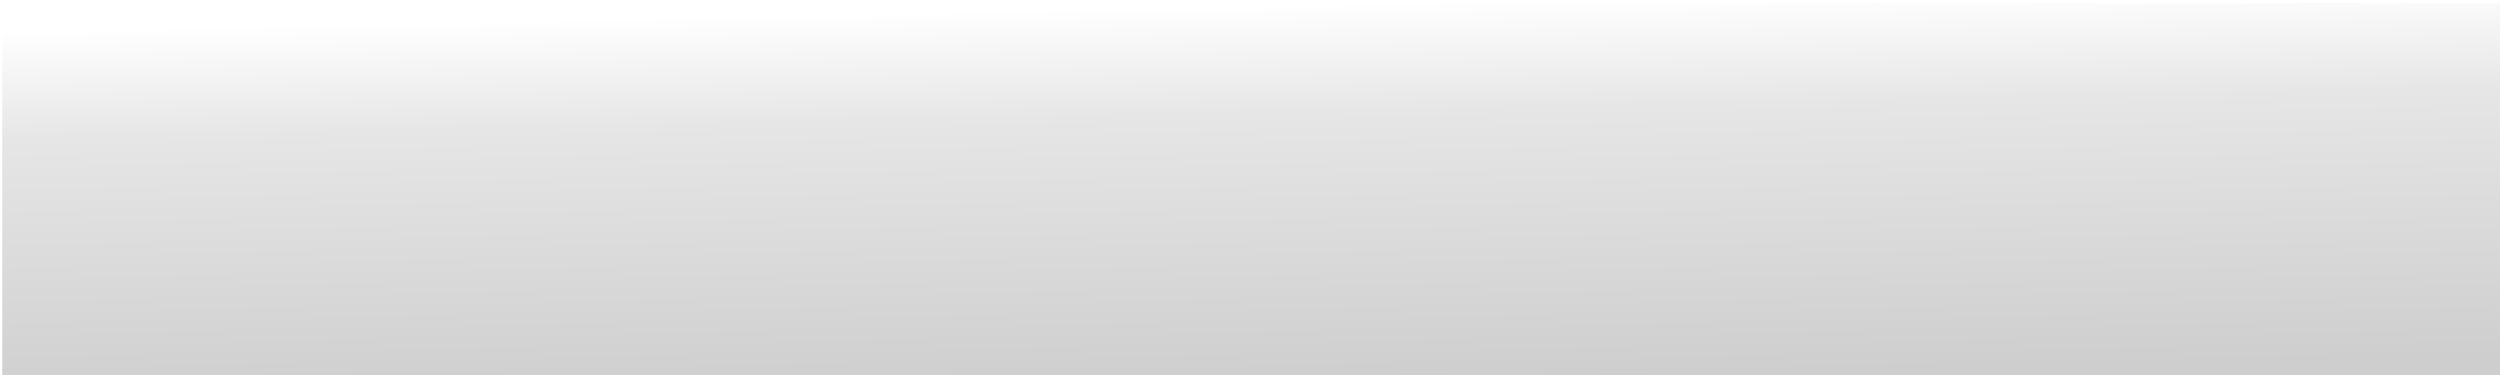
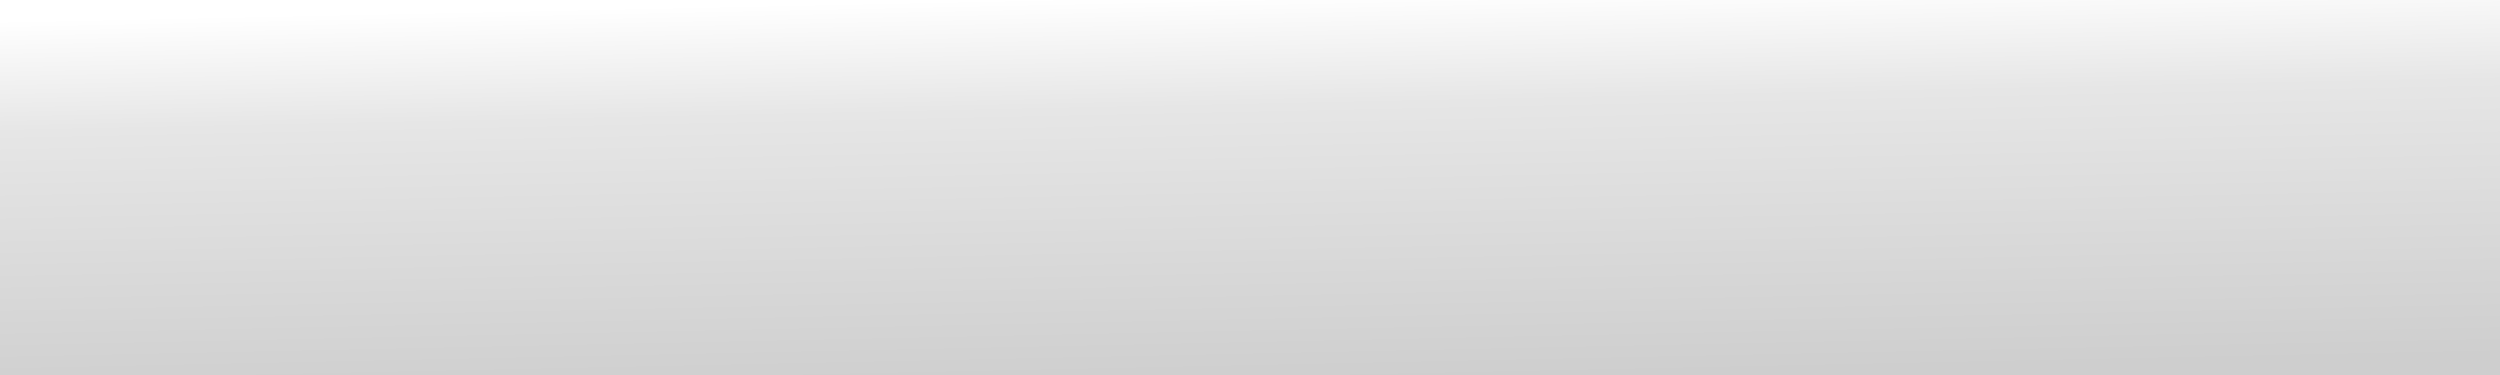
<svg xmlns="http://www.w3.org/2000/svg" xmlns:xlink="http://www.w3.org/1999/xlink" width="480" height="72" id="svg13594" version="1.1">
  <defs id="defs13596">
    <linearGradient id="linearGradient20081">
      <stop id="stop20083" offset="0" style="stop-color:#ffffff;stop-opacity:1;" />
      <stop style="stop-color:#e6e6e6;stop-opacity:1;" offset="0.288" id="stop20087" />
      <stop id="stop20085" offset="1" style="stop-color:#cecece;stop-opacity:1;" />
    </linearGradient>
    <linearGradient id="linearGradient20035">
      <stop style="stop-color:#000000;stop-opacity:1;" offset="0" id="stop20037" />
      <stop style="stop-color:#282828;stop-opacity:0.91;" offset="1" id="stop20039" />
    </linearGradient>
    <linearGradient id="linearGradient14267">
      <stop style="stop-color:#858789;stop-opacity:1;" offset="0" id="stop14269" />
      <stop style="stop-color:#858789;stop-opacity:0;" offset="1" id="stop14271" />
    </linearGradient>
    <linearGradient id="linearGradient14257">
      <stop style="stop-color:#cecece;stop-opacity:1;" offset="0" id="stop14259" />
      <stop style="stop-color:#e8e8e8;stop-opacity:1;" offset="1" id="stop14261" />
    </linearGradient>
    <linearGradient id="linearGradient14125">
      <stop style="stop-color:#141414;stop-opacity:0.808;" offset="0" id="stop14127" />
      <stop style="stop-color:#505050;stop-opacity:0.208;" offset="1" id="stop14129" />
    </linearGradient>
    <linearGradient xlink:href="#linearGradient14125" id="linearGradient14131" x1="18.578" y1="1018.235" x2="18.702" y2="1046.922" gradientUnits="userSpaceOnUse" />
    <linearGradient xlink:href="#linearGradient14125" id="linearGradient14228" x1="19.413" y1="1018.173" x2="19.66" y2="1047.849" gradientUnits="userSpaceOnUse" />
    <linearGradient xlink:href="#linearGradient14125" id="linearGradient14249" gradientUnits="userSpaceOnUse" x1="19.413" y1="1018.173" x2="19.66" y2="1047.849" />
    <linearGradient xlink:href="#linearGradient14125" id="linearGradient14251" gradientUnits="userSpaceOnUse" x1="19.413" y1="1018.173" x2="19.66" y2="1047.849" />
    <linearGradient xlink:href="#linearGradient14125" id="linearGradient14253" gradientUnits="userSpaceOnUse" x1="19.413" y1="1018.173" x2="19.66" y2="1047.849" />
    <radialGradient xlink:href="#linearGradient14267" id="radialGradient14273" cx="628.278" cy="364.412" fx="628.278" fy="364.412" r="428.146" gradientTransform="matrix(0.9999969,-0.00250312,0.00178412,0.7127565,-0.6481867,51.87602)" gradientUnits="userSpaceOnUse" />
    <linearGradient xlink:href="#linearGradient19869" id="linearGradient19881" gradientUnits="userSpaceOnUse" x1="23.037" y1="1051.598" x2="23.037" y2="1009.988" />
    <linearGradient id="linearGradient19869">
      <stop id="stop19871" offset="0" style="stop-color:#ffffff;stop-opacity:1;" />
      <stop style="stop-color:#ffffff;stop-opacity:0.498;" offset="0.5" id="stop19875" />
      <stop id="stop19873" offset="1" style="stop-color:#252327;stop-opacity:0.754;" />
    </linearGradient>
    <linearGradient xlink:href="#linearGradient19006-4" id="linearGradient19883" gradientUnits="userSpaceOnUse" gradientTransform="matrix(0.6629825,0,0,0.6629825,-0.393993,355.6414)" x1="33.289" y1="1048.109" x2="33.289" y2="989.673" />
    <linearGradient id="linearGradient19006-4">
      <stop style="stop-color:#e8e8e8;stop-opacity:1;" offset="0" id="stop19008-9" />
      <stop style="stop-color:#e8e8e8;stop-opacity:0;" offset="1" id="stop19010-8" />
    </linearGradient>
    <linearGradient y2="989.673" x2="33.289" y1="1048.109" x1="33.289" gradientTransform="matrix(0.6629825,0,0,0.6629825,-0.393993,355.6414)" gradientUnits="userSpaceOnUse" id="linearGradient19907" xlink:href="#linearGradient19006-4" />
    <linearGradient xlink:href="#linearGradient20035" id="linearGradient20047" gradientUnits="userSpaceOnUse" gradientTransform="translate(2.717364,2.377693)" x1="24.255" y1="1008.223" x2="24.384" y2="1037.349" />
    <linearGradient xlink:href="#linearGradient19869" id="linearGradient20065" gradientUnits="userSpaceOnUse" x1="23.037" y1="1051.598" x2="23.037" y2="1009.988" />
    <linearGradient xlink:href="#linearGradient19006-4" id="linearGradient20067" gradientUnits="userSpaceOnUse" gradientTransform="matrix(0.6629825,0,0,0.6629825,-0.393993,355.6414)" x1="33.289" y1="1048.109" x2="33.289" y2="989.673" />
    <linearGradient xlink:href="#linearGradient20035" id="linearGradient20069" gradientUnits="userSpaceOnUse" gradientTransform="translate(2.717364,2.377693)" x1="24.255" y1="1008.223" x2="24.384" y2="1037.349" />
-     <linearGradient xlink:href="#linearGradient20081" id="linearGradient20079" x1="274.409" y1="0.327" x2="275.699" y2="67.874" gradientUnits="userSpaceOnUse" gradientTransform="matrix(1,0,0,1.070968,0,980.3195)" />
+     <linearGradient xlink:href="#linearGradient20081" id="linearGradient20079" x1="274.409" y1="0.327" x2="275.699" y2="67.874" gradientUnits="userSpaceOnUse" gradientTransform="matrix(1.000895,0,0,1.103226,-0.4304922,978.1495)" />
  </defs>
  <g id="layer1" transform="translate(0,-980.3622)">
-     <rect style="color:#000000;fill:url(#linearGradient20079);fill-opacity:1;fill-rule:nonzero;stroke:none;stroke-width:1;marker:none;visibility:visible;display:inline;overflow:visible;enable-background:accumulate" id="rect20071" width="480.86" height="71.398" x="0.43" y="980.964" />
+     <rect style="color:#000000;fill:url(#linearGradient20079);fill-opacity:1;fill-rule:nonzero;stroke:none;stroke-width:1;marker:none;visibility:visible;display:inline;overflow:visible;enable-background:accumulate" id="rect20071" width="481.29" height="73.548" x="7.0499917e-09" y="978.814" />
  </g>
</svg>
